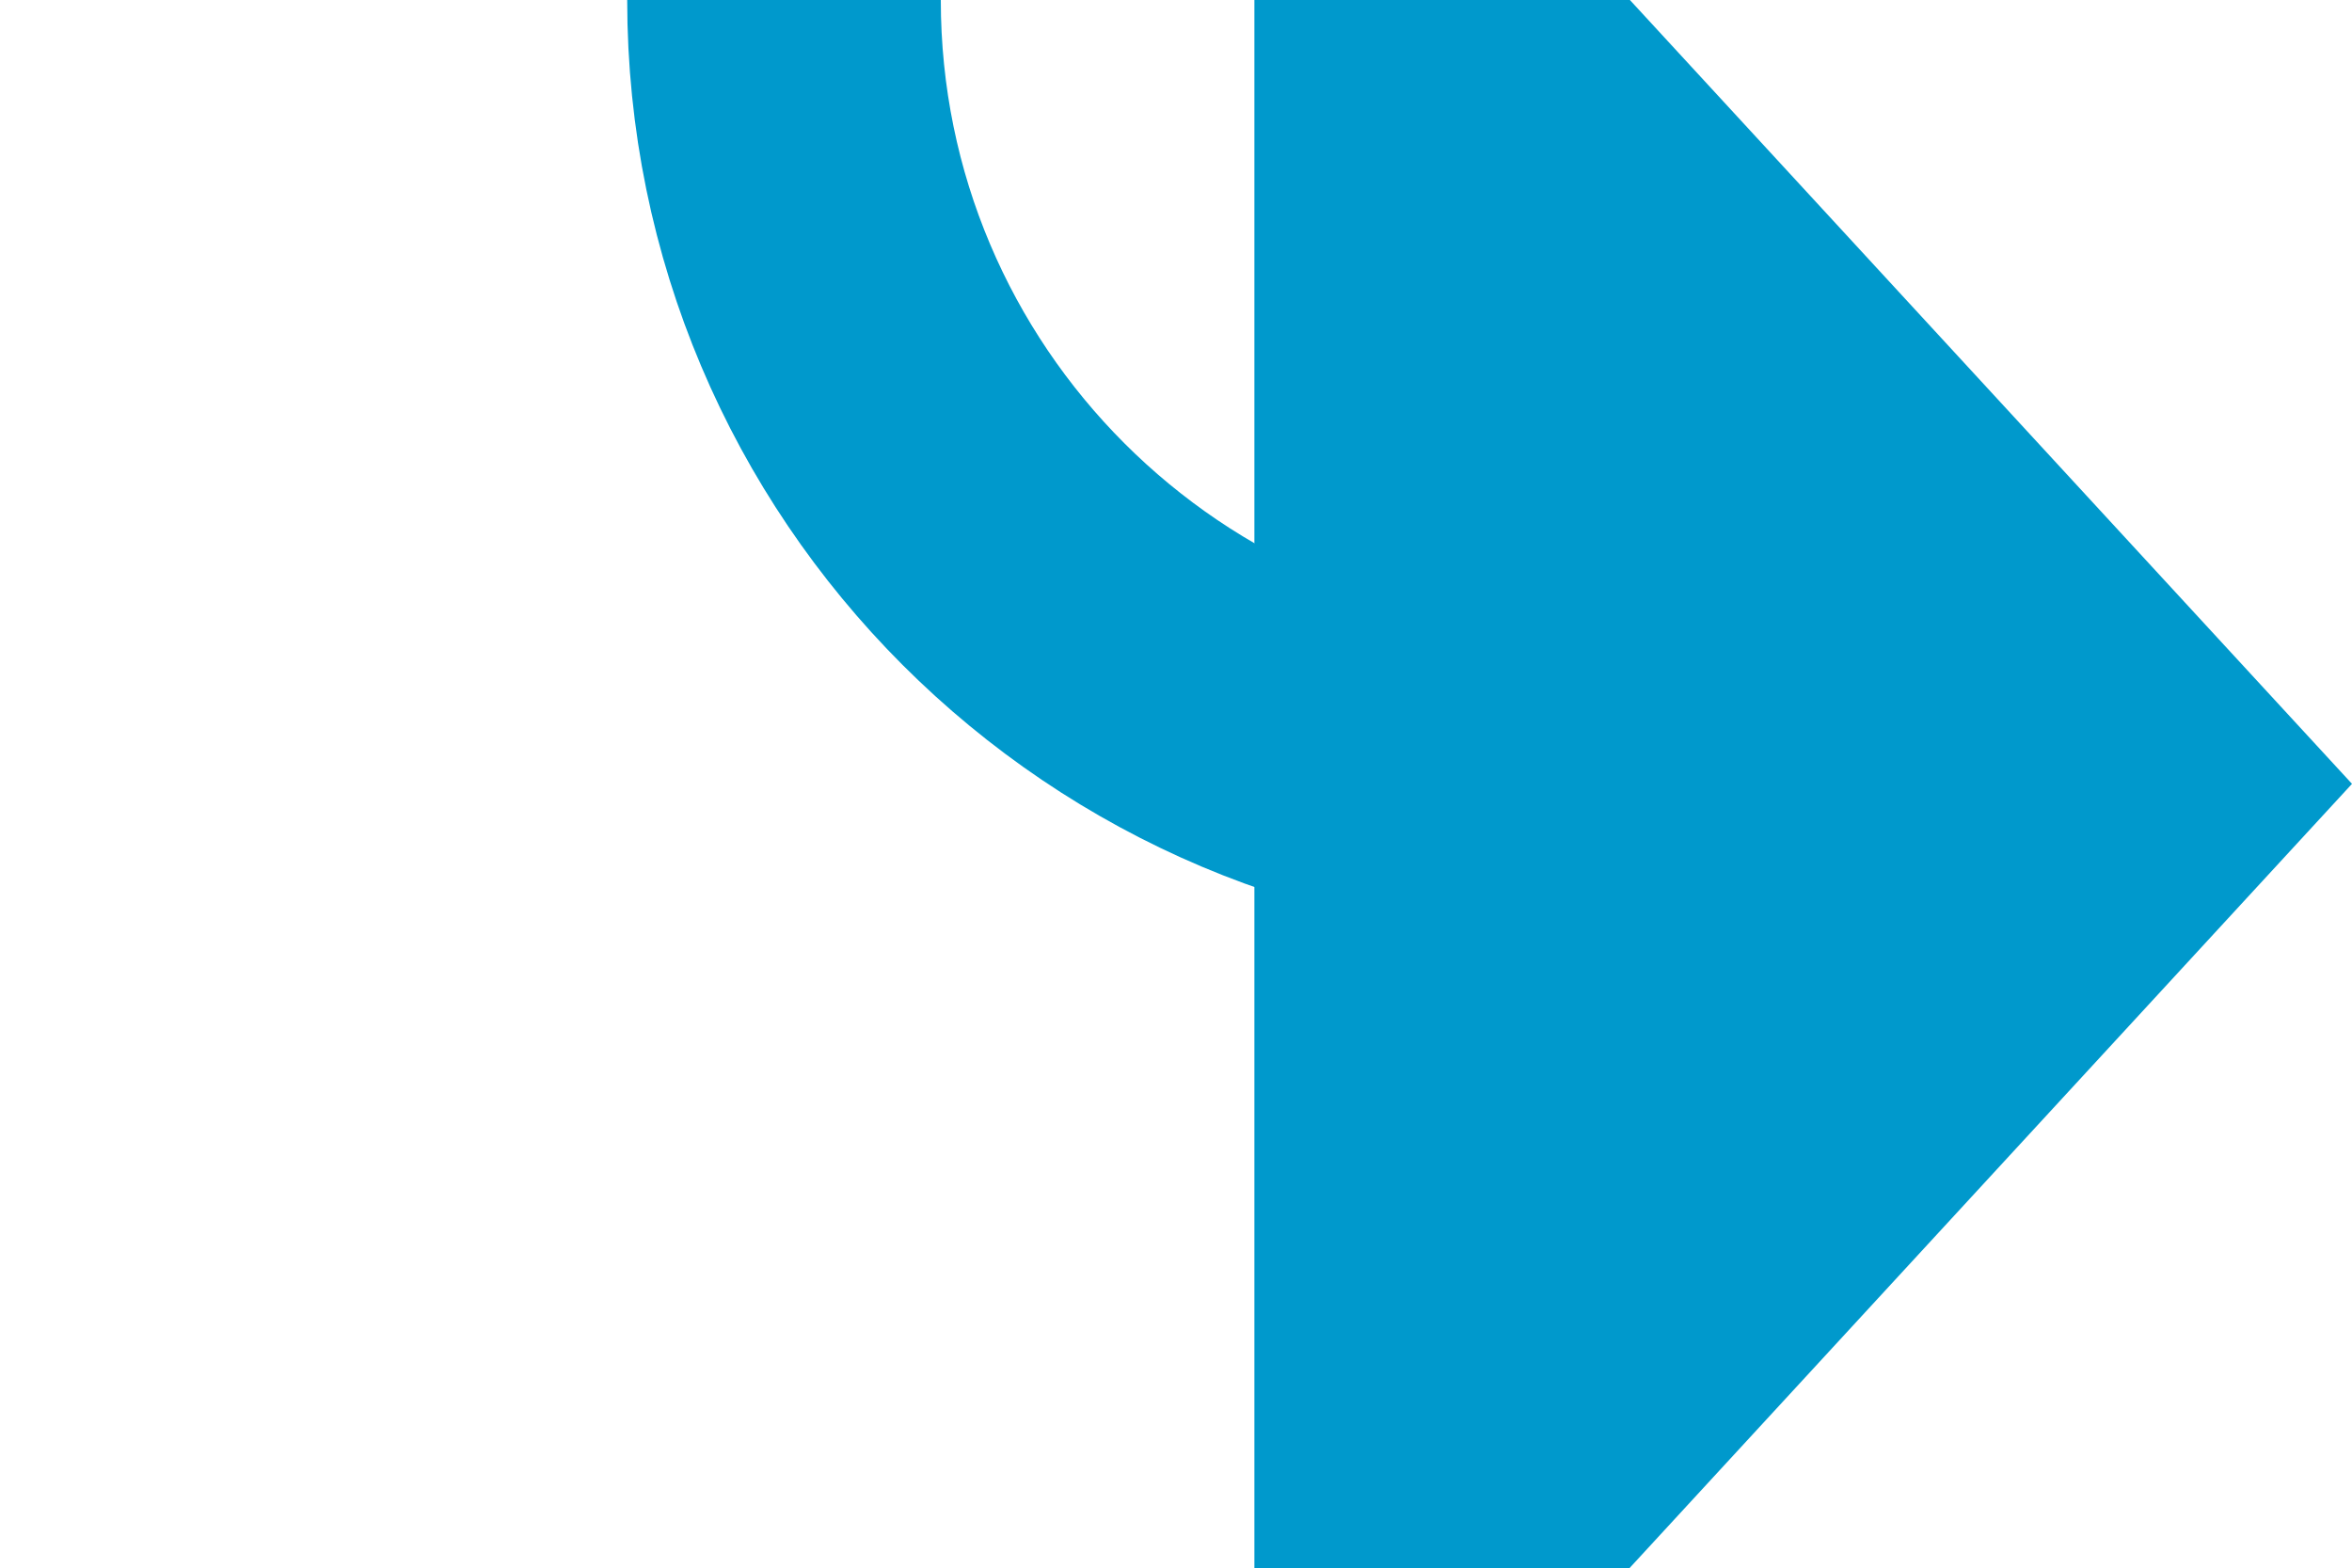
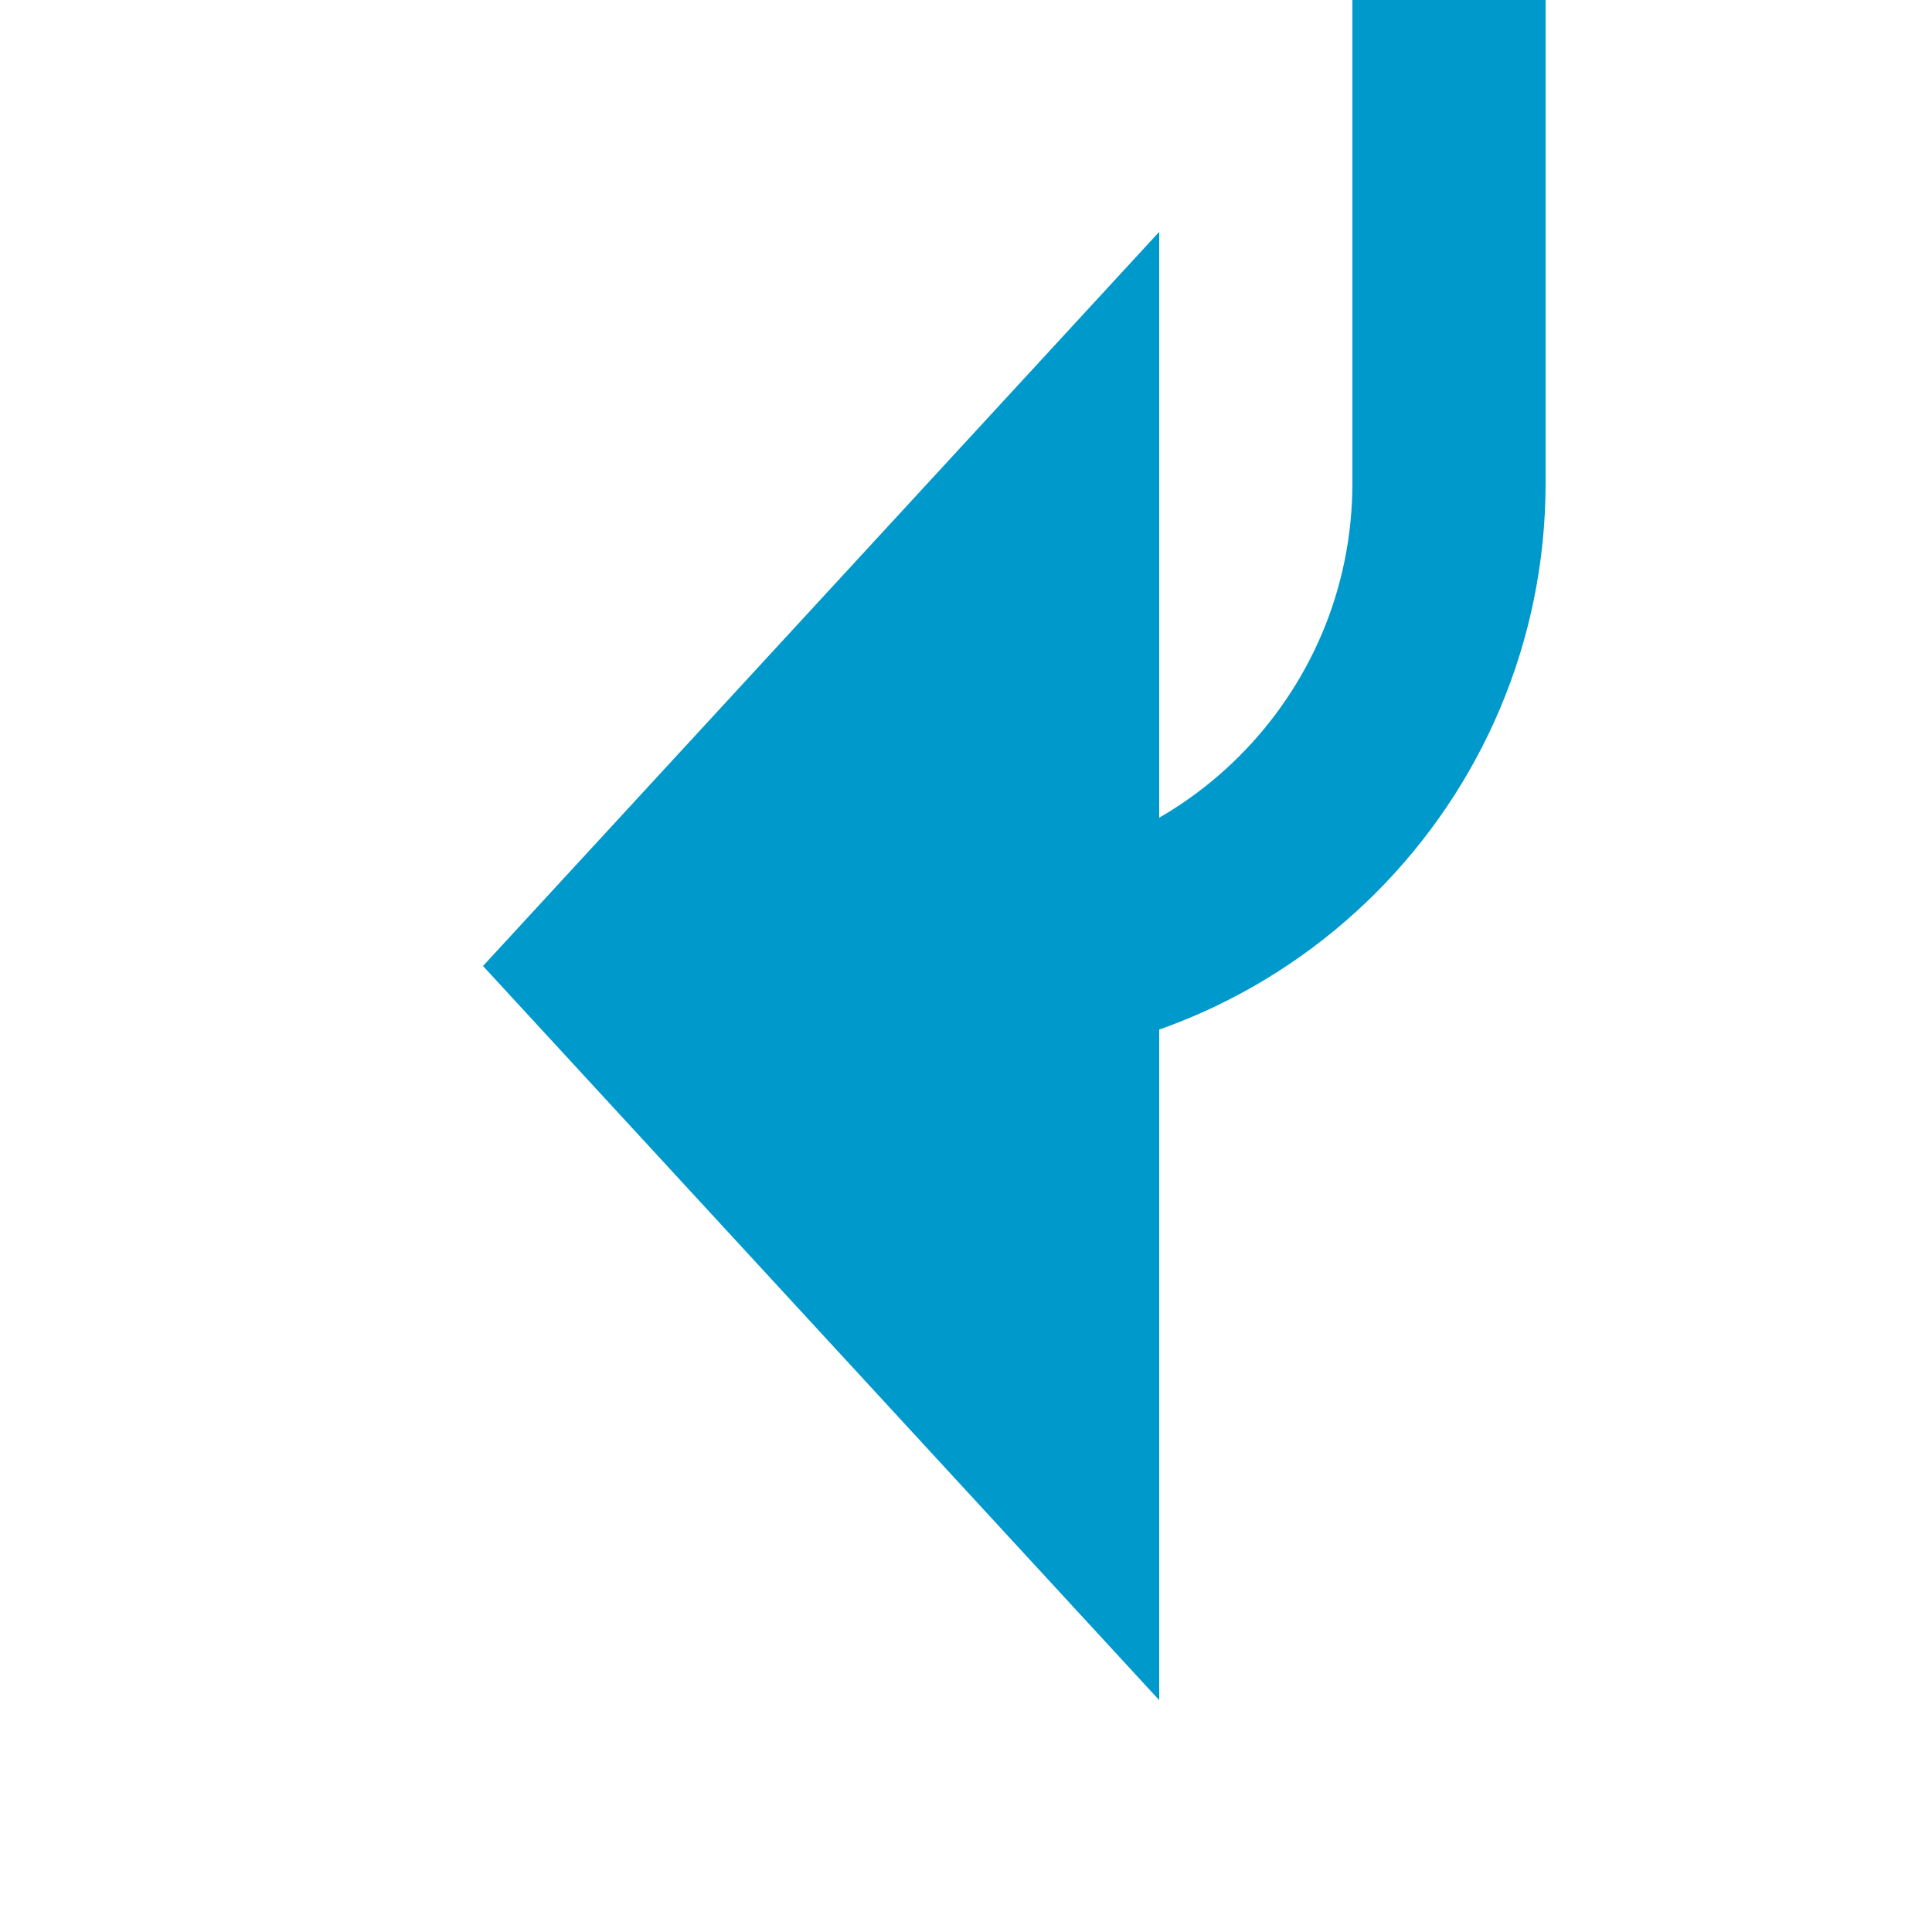
- <svg xmlns="http://www.w3.org/2000/svg" version="1.1" width="15px" height="10px" preserveAspectRatio="xMinYMid meet" viewBox="4725 336  15 8">
-   <path d="M 2564 58  L 2915 58  A 5 5 0 0 0 2920 53 L 2920 -5  A 5 5 0 0 1 2925 -10 L 4725 -10  A 5 5 0 0 1 4730 -5 L 4730 335  A 5 5 0 0 0 4735 340 " stroke-width="2" stroke="#0099cc" fill="none" />
-   <path d="M 2565.5 54.5  A 3.5 3.5 0 0 0 2562 58 A 3.5 3.5 0 0 0 2565.5 61.5 A 3.5 3.5 0 0 0 2569 58 A 3.5 3.5 0 0 0 2565.5 54.5 Z M 4733 347.6  L 4740 340  L 4733 332.4  L 4733 347.6  Z " fill-rule="nonzero" fill="#0099cc" stroke="none" />
+ <svg xmlns="http://www.w3.org/2000/svg" version="1.1" width="20px" height="20px" preserveAspectRatio="xMinYMid meet" viewBox="1795 1713  20 18">
+   <path d="M 1794 769  L 1805 769  A 5 5 0 0 1 1810 774 L 1810 1717  A 5 5 0 0 1 1805 1722 " stroke-width="2" stroke="#0099cc" fill="none" />
+   <path d="M 1795.5 765.5  A 3.5 3.5 0 0 0 1792 769 A 3.5 3.5 0 0 0 1795.5 772.5 A 3.5 3.5 0 0 0 1799 769 A 3.5 3.5 0 0 0 1795.5 765.5 Z M 1807 1714.4  L 1800 1722  L 1807 1729.6  L 1807 1714.4  Z " fill-rule="nonzero" fill="#0099cc" stroke="none" />
</svg>
